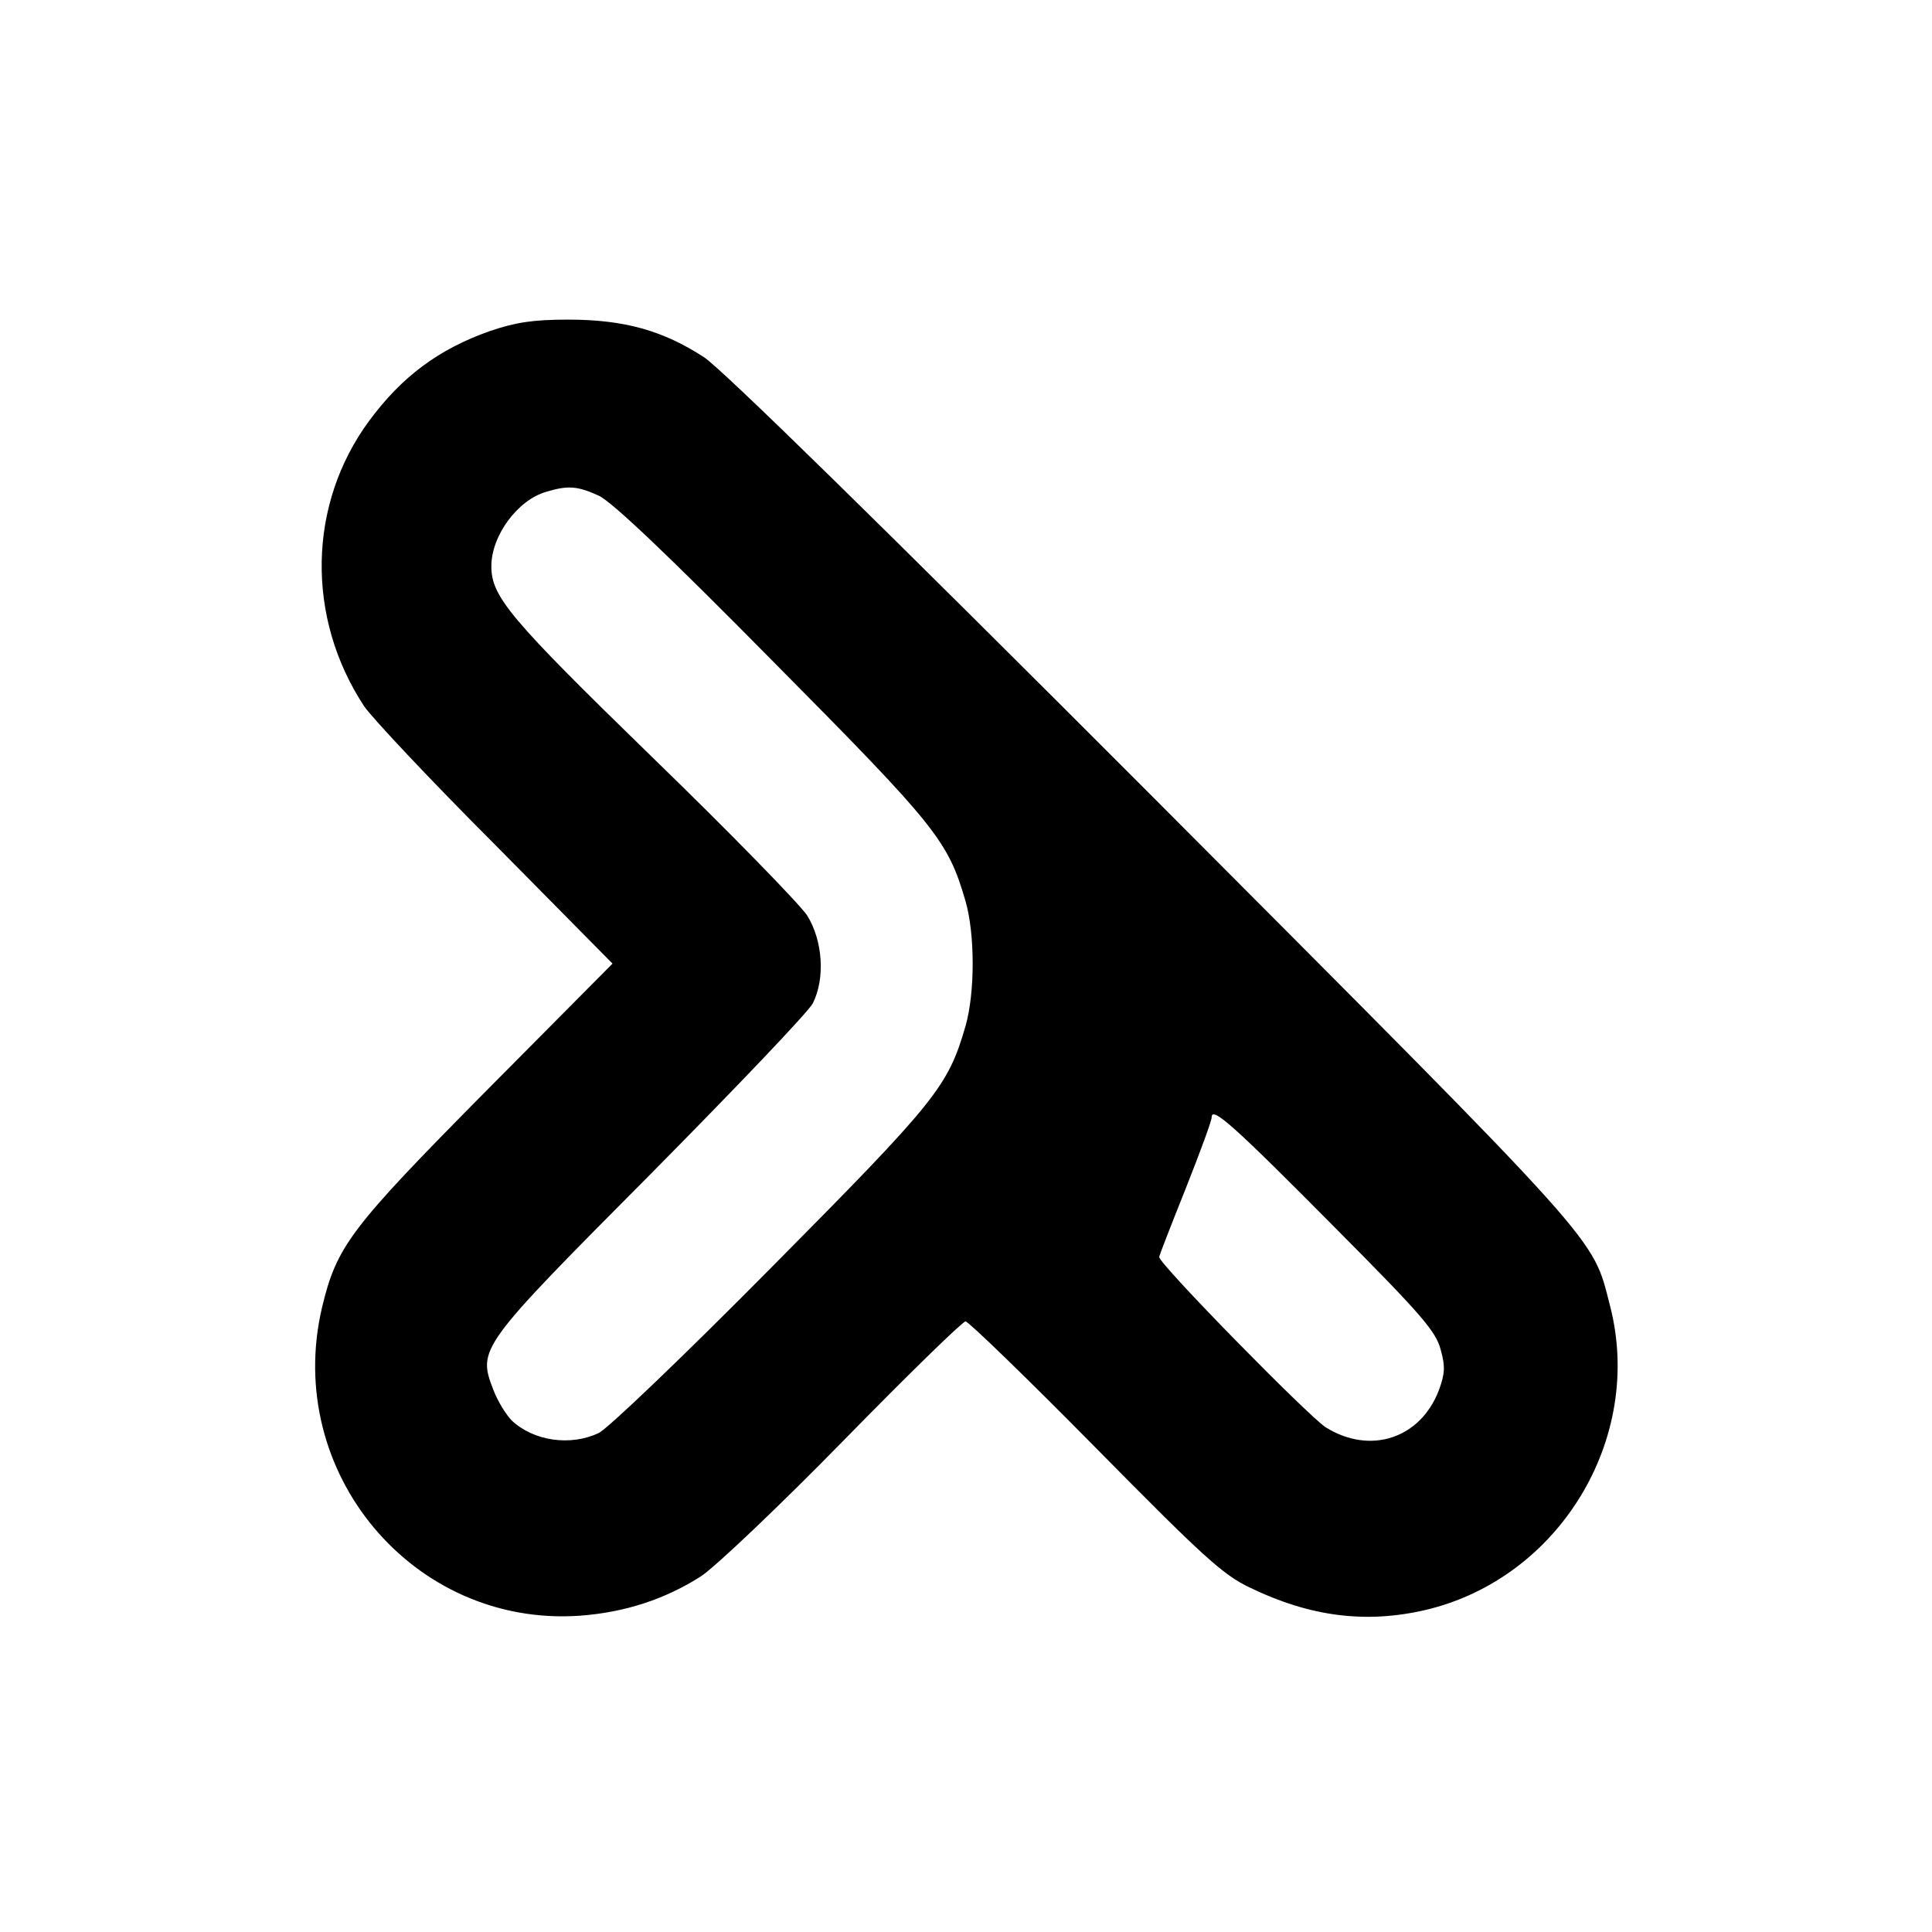
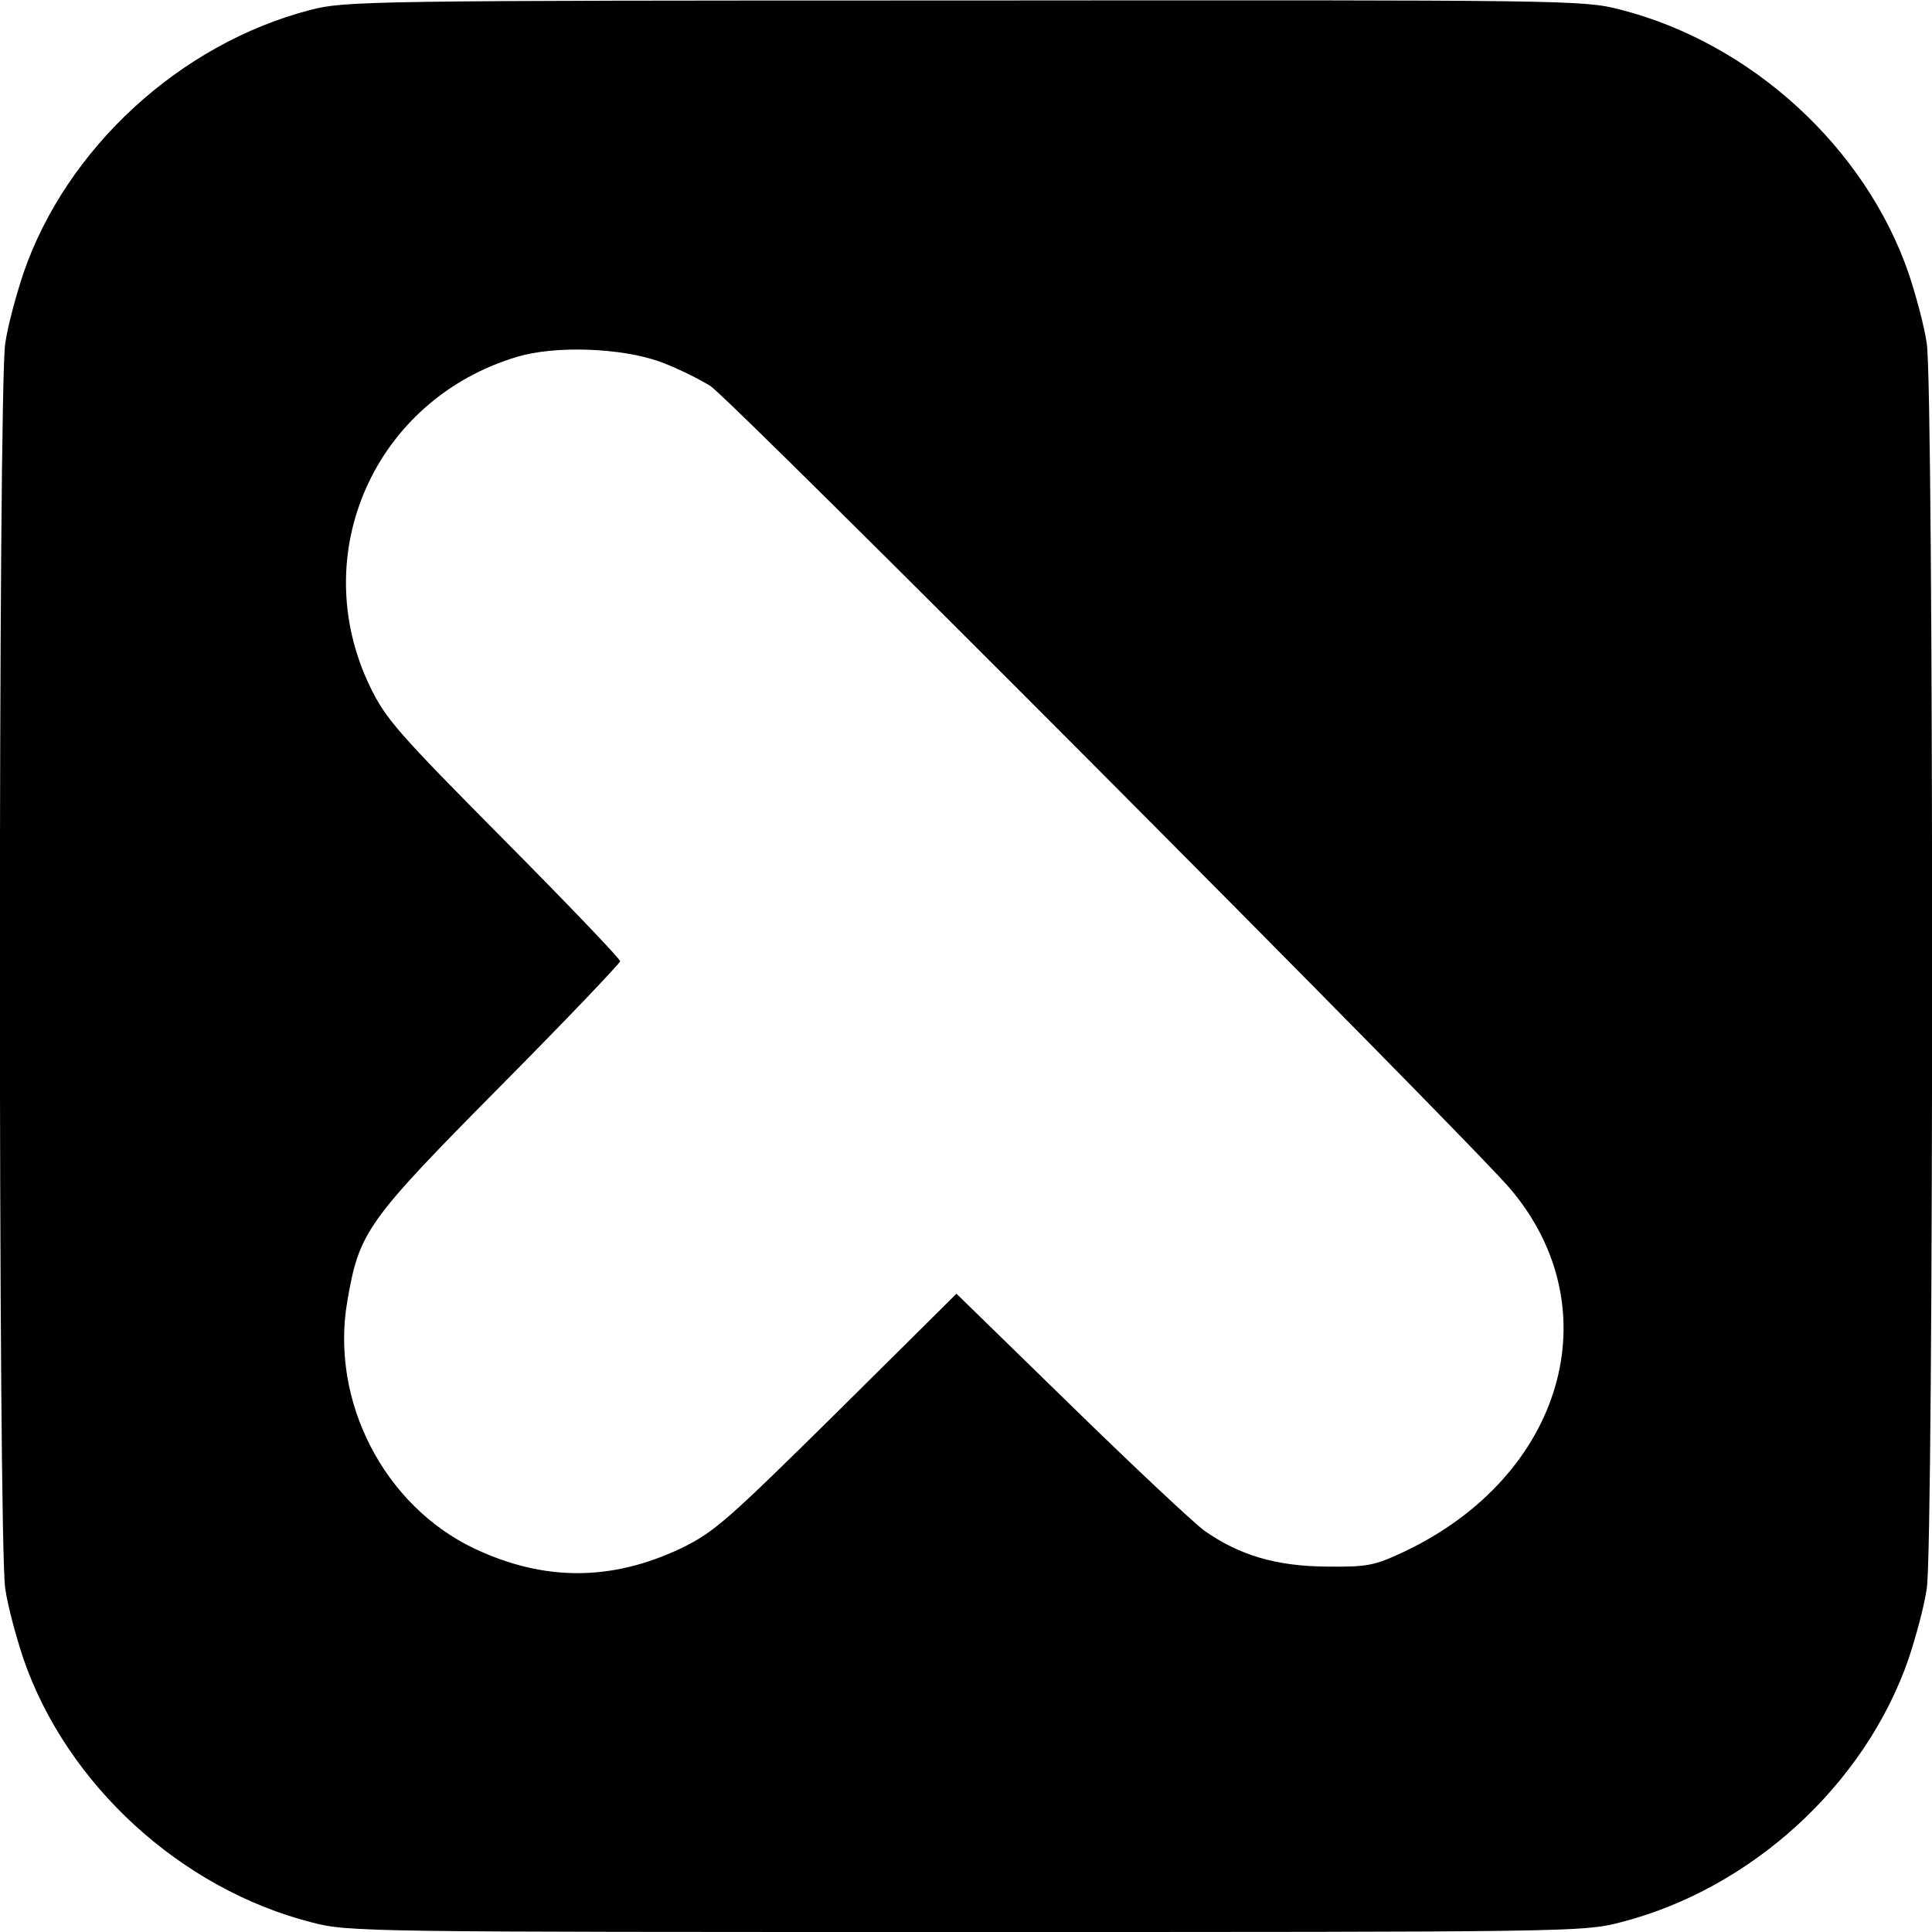
<svg xmlns="http://www.w3.org/2000/svg" version="1.0" width="405pt" height="405pt" viewBox="0 0 405 405" preserveAspectRatio="xMidYMid meet">
  <g transform="translate(0,405) scale(0.1,-0.1)" fill="#000000" stroke="none">
-     <path d="M1027 3356 c-108 -38 -185 -96 -253 -188 -129 -175 -133 -412 -11 -598 17 -25 140 -156 276 -292 l245 -248 -265 -267 c-286 -289 -313 -325 -344 -454 -81 -345 191 -670 540 -646 96 7 180 35 255 83 30 20 165 148 299 285 134 137 249 249 255 249 6 0 128 -118 271 -263 226 -229 268 -268 325 -295 126 -61 243 -76 368 -47 281 66 459 360 387 638 -38 147 -4 109 -958 1066 -566 567 -903 897 -941 922 -86 56 -167 79 -285 79 -75 0 -111 -6 -164 -24z m228 -345 c27 -12 149 -128 365 -347 344 -347 367 -376 404 -503 20 -70 20 -192 0 -262 -37 -127 -60 -156 -407 -506 -181 -183 -344 -339 -362 -347 -59 -28 -136 -17 -182 26 -12 12 -30 41 -39 65 -33 86 -30 90 331 453 177 179 330 339 339 357 26 52 21 131 -12 184 -16 24 -162 174 -325 332 -298 290 -337 336 -337 400 0 64 55 139 115 156 46 14 66 12 110 -8z m1547 -1538 c178 -179 208 -214 218 -252 10 -36 9 -51 -4 -86 -39 -101 -144 -135 -237 -77 -38 25 -349 342 -349 357 0 3 25 67 55 142 30 76 55 143 55 151 0 24 47 -18 262 -235z" />
+     <path d="M650 4029 c-273 -71 -511 -290 -601 -552 -15 -45 -33 -111 -38 -147 -15 -90 -15 -2520 0 -2610 5 -36 23 -102 38 -147 91 -264 330 -483 605 -553 77 -20 110 -20 1371 -20 1261 0 1294 0 1371 20 275 70 514 289 605 553 15 45 33 111 38 147 15 90 15 2520 0 2610 -5 36 -23 102 -38 147 -91 264 -330 483 -605 553 -77 20 -109 20 -1375 19 -1252 0 -1299 -1 -1371 -20z m733 -737 c33 -12 80 -35 106 -51 45 -29 1579 -1569 1676 -1682 215 -252 112 -604 -222 -762 -62 -29 -76 -32 -163 -31 -106 1 -182 24 -255 75 -22 16 -148 134 -280 263 l-240 234 -251 -249 c-231 -228 -257 -251 -327 -285 -146 -69 -287 -69 -433 0 -189 90 -302 309 -266 518 25 146 40 167 319 449 139 140 253 260 253 264 0 5 -110 120 -244 255 -220 222 -247 252 -280 320 -135 279 10 603 308 692 80 24 217 19 299 -10z" />
  </g>
</svg>
